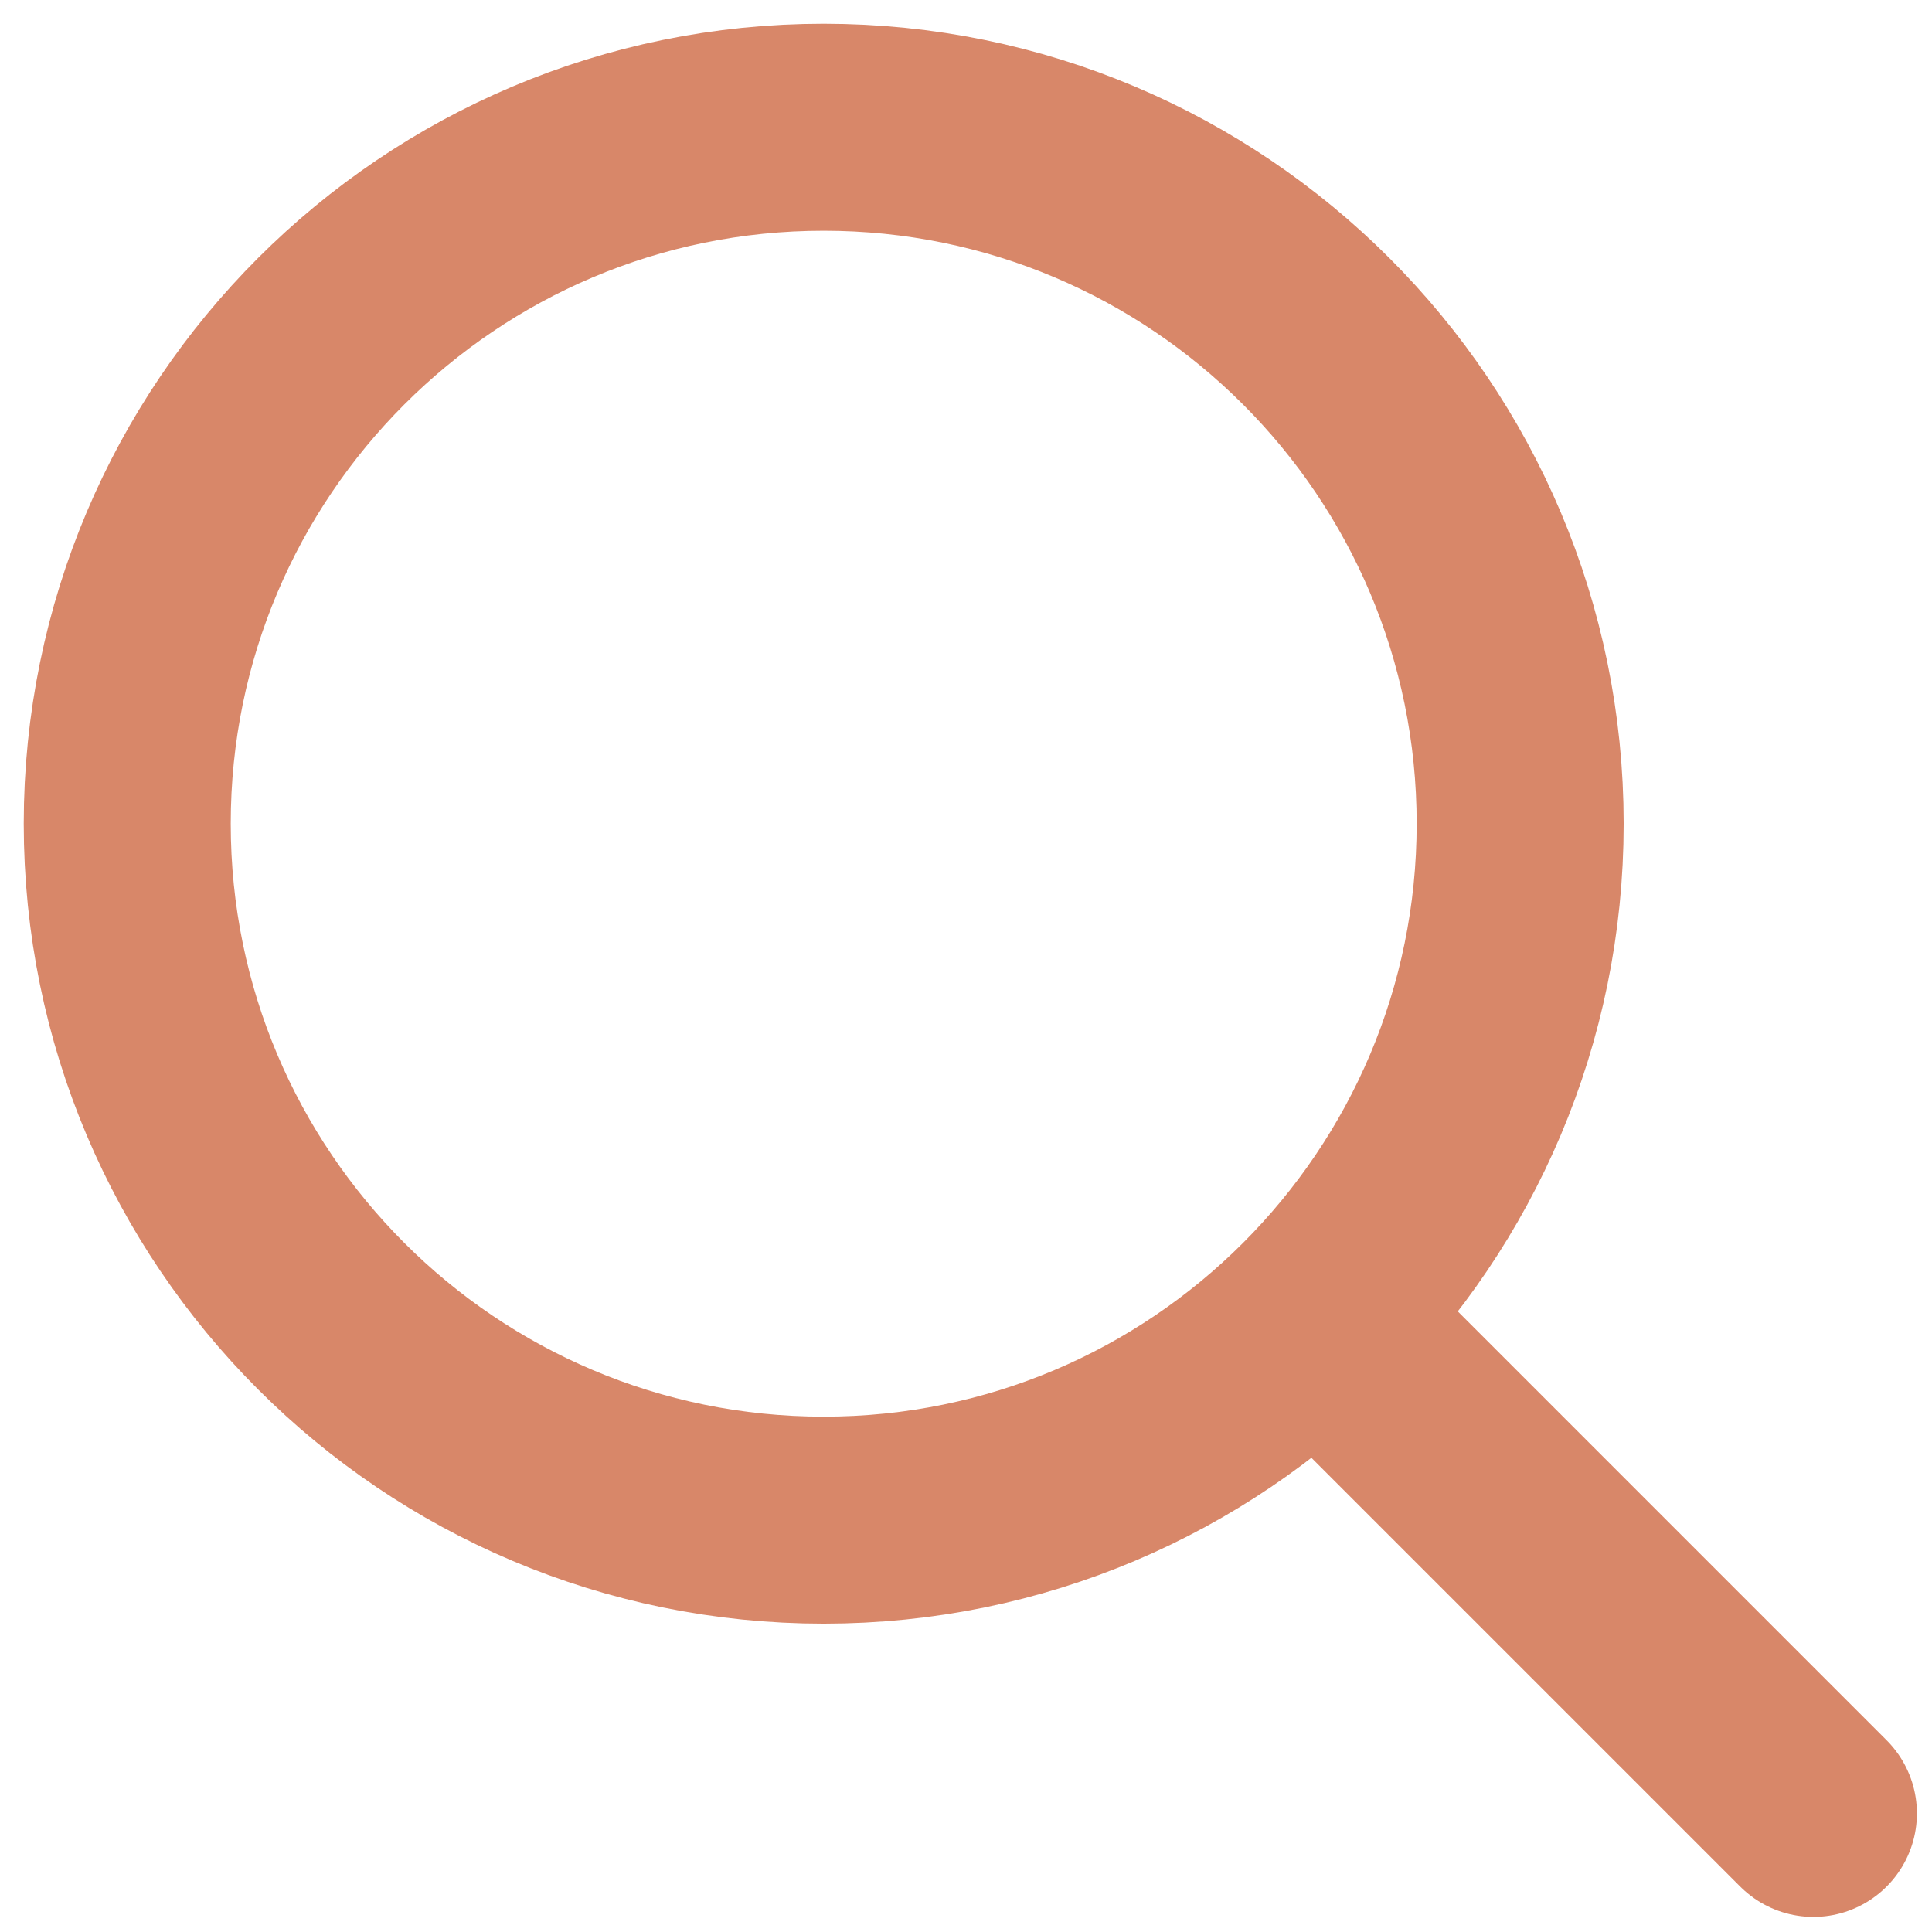
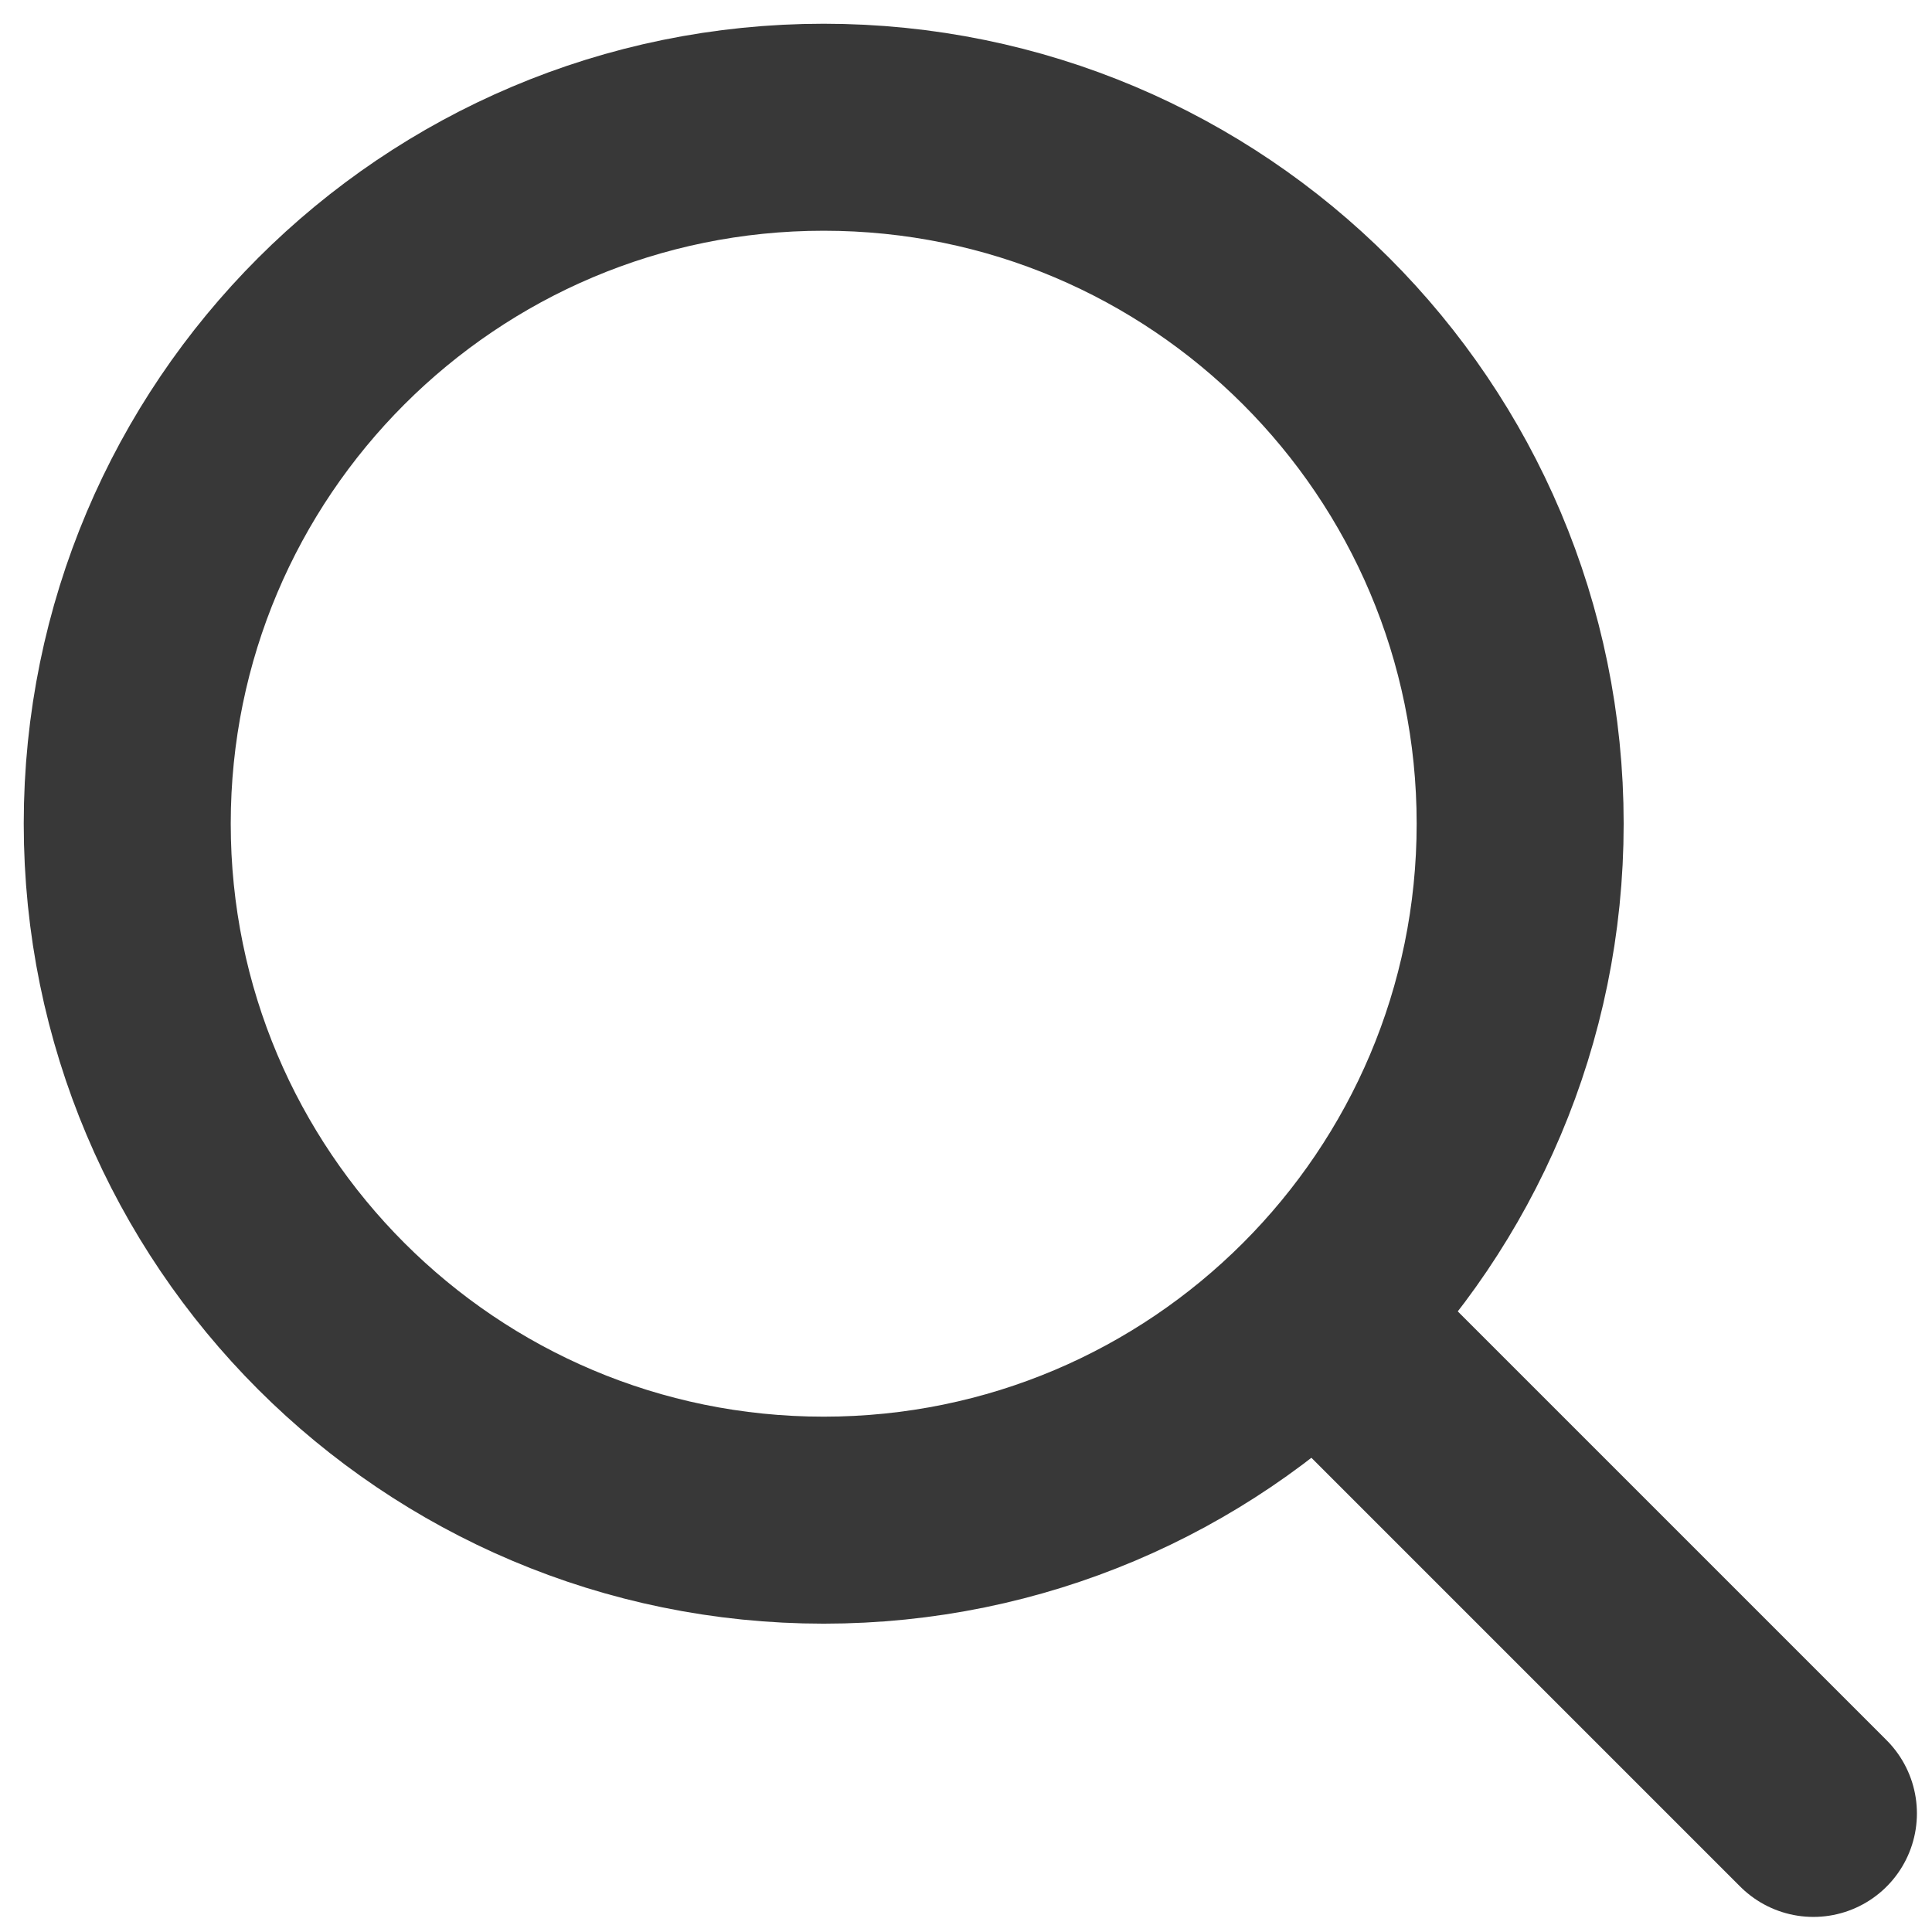
<svg xmlns="http://www.w3.org/2000/svg" width="42" height="42" viewBox="0 0 42 42" fill="none">
-   <path d="M29.859 29.859L39.422 39.422" stroke="#D88769" stroke-width="4.5" stroke-linecap="round" stroke-linejoin="round" />
-   <path d="M17.906 33.047C26.268 33.047 33.047 26.268 33.047 17.906C33.047 9.544 26.268 2.766 17.906 2.766C9.544 2.766 2.766 9.544 2.766 17.906C2.766 26.268 9.544 33.047 17.906 33.047Z" stroke="#D88769" stroke-width="4.5" stroke-linecap="round" stroke-linejoin="round" />
+   <path d="M29.859 29.859L39.422 39.422" stroke="#383838" stroke-width="4.5" stroke-linecap="round" stroke-linejoin="round" />
+   <path d="M17.906 33.047C26.268 33.047 33.047 26.268 33.047 17.906C33.047 9.544 26.268 2.766 17.906 2.766C9.544 2.766 2.766 9.544 2.766 17.906C2.766 26.268 9.544 33.047 17.906 33.047Z" stroke="#383838" stroke-width="4.5" stroke-linecap="round" stroke-linejoin="round" />
</svg>
